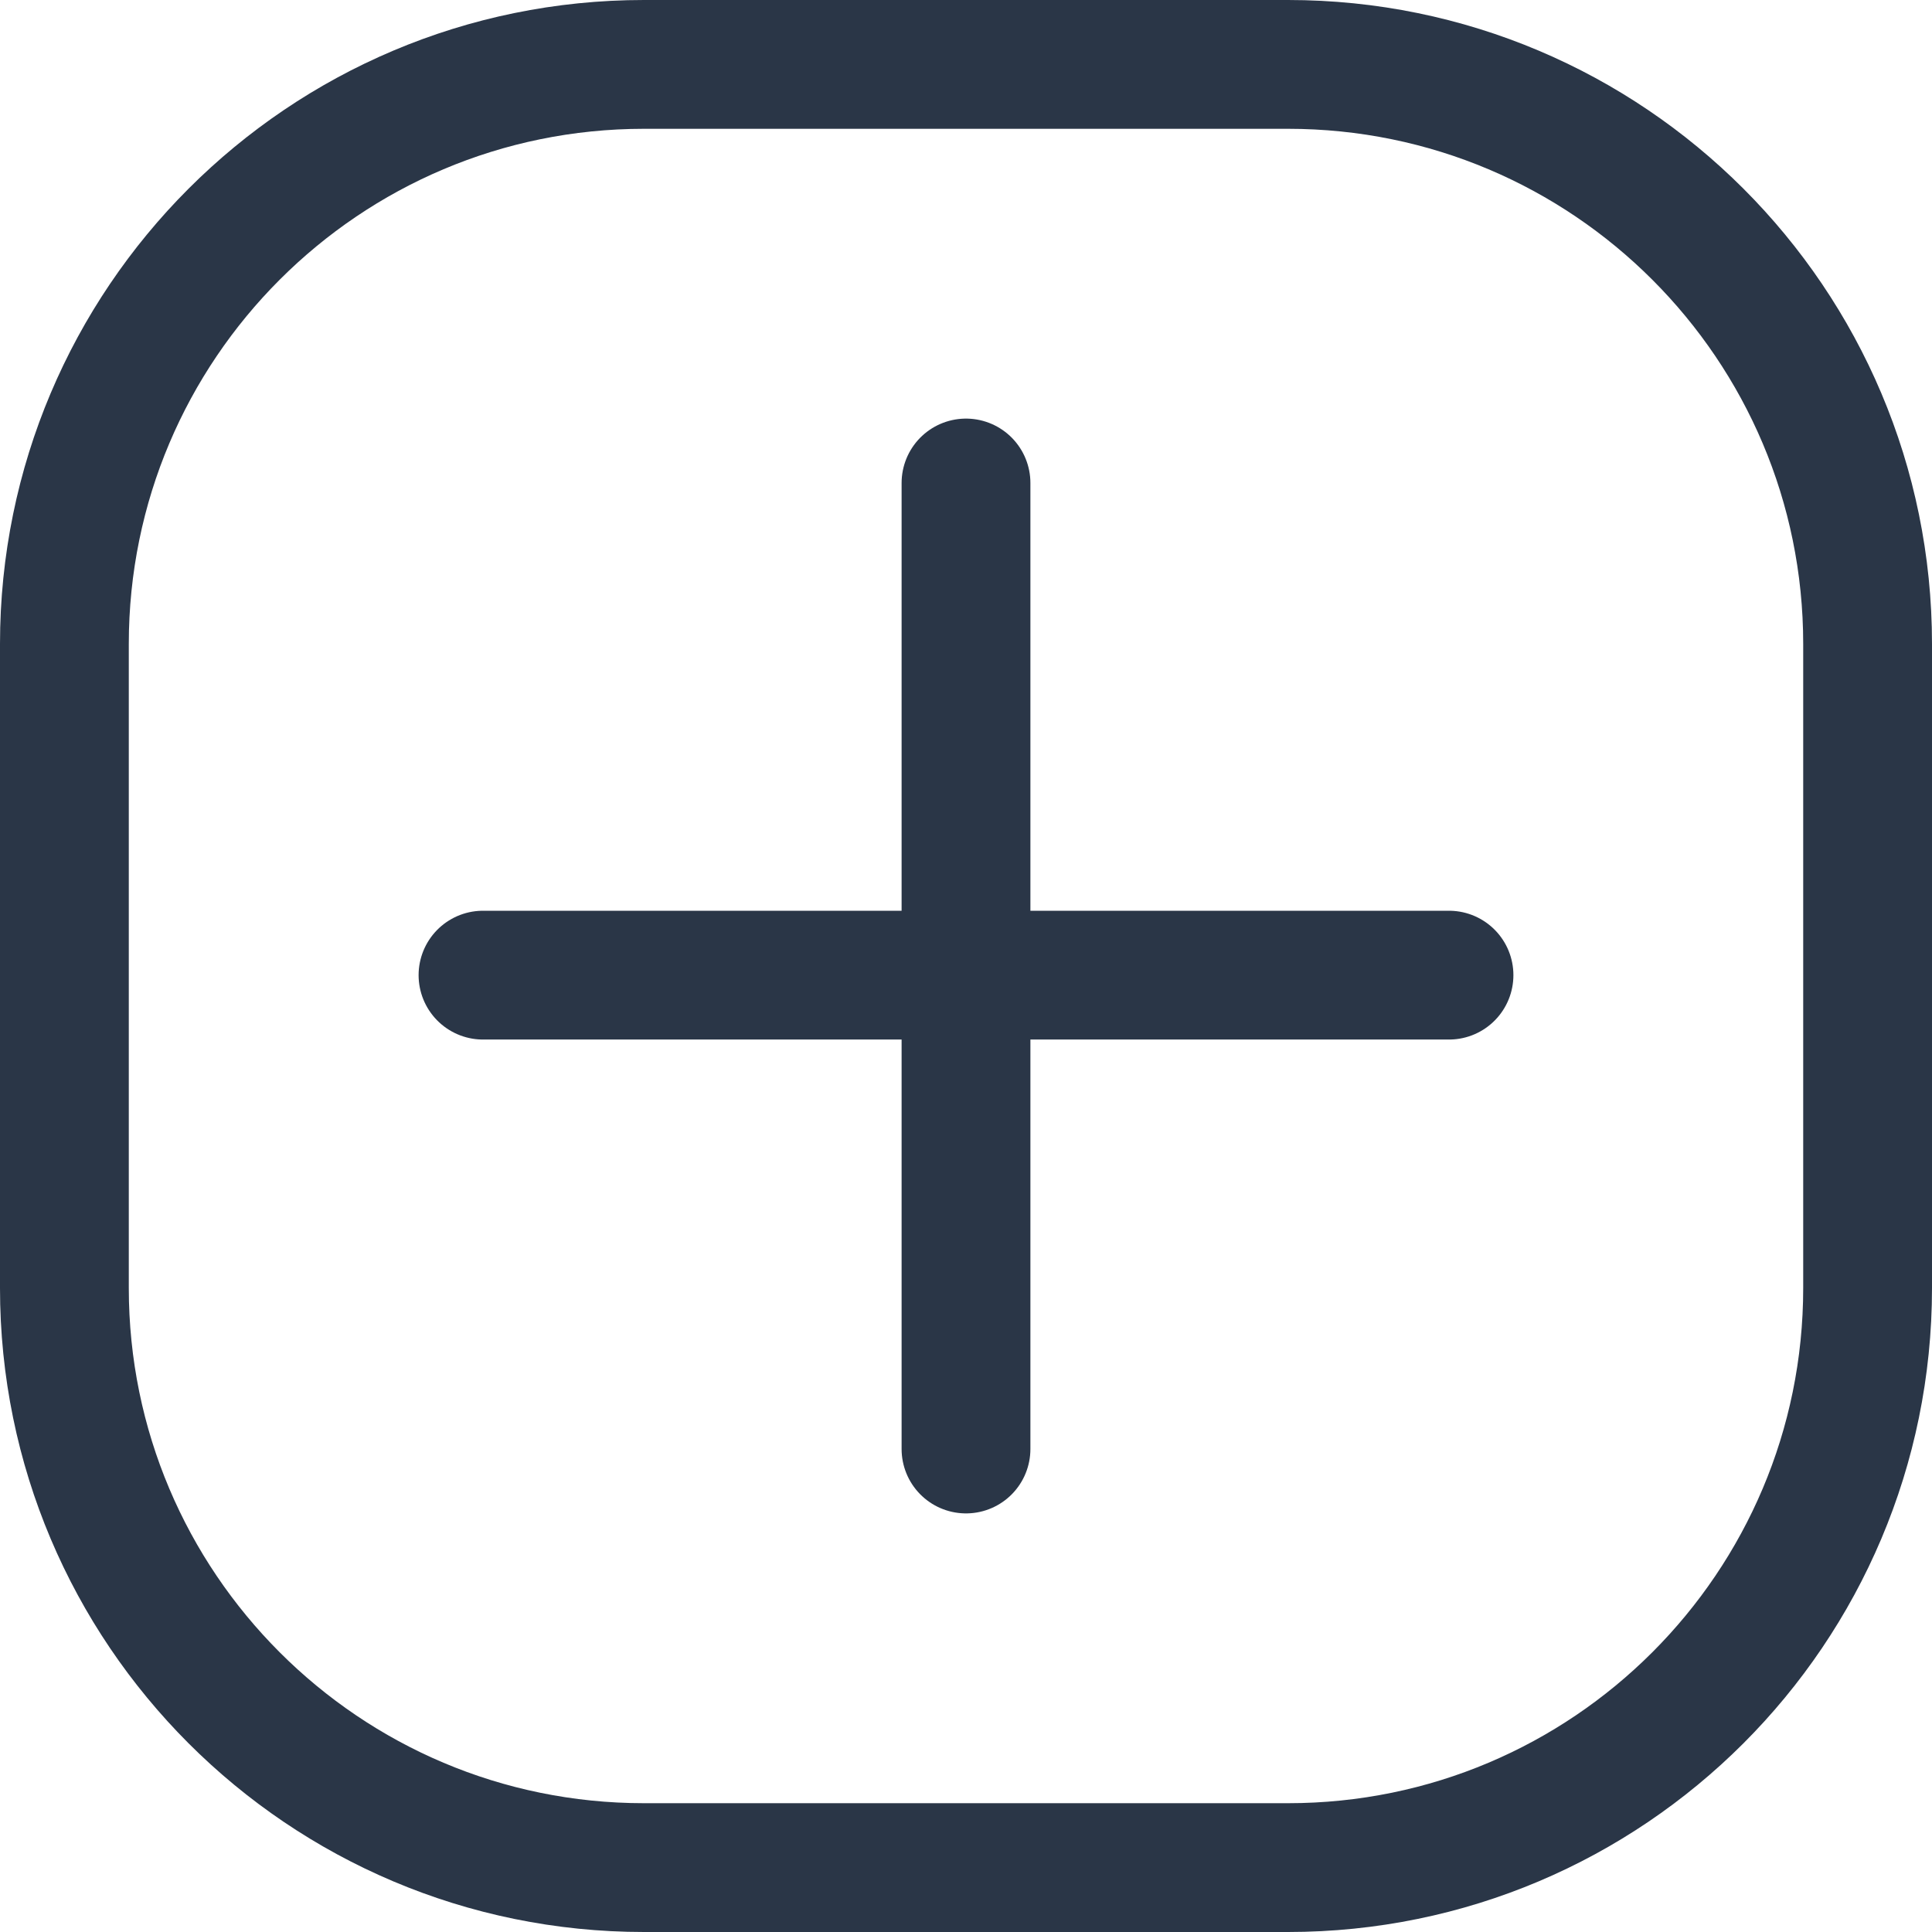
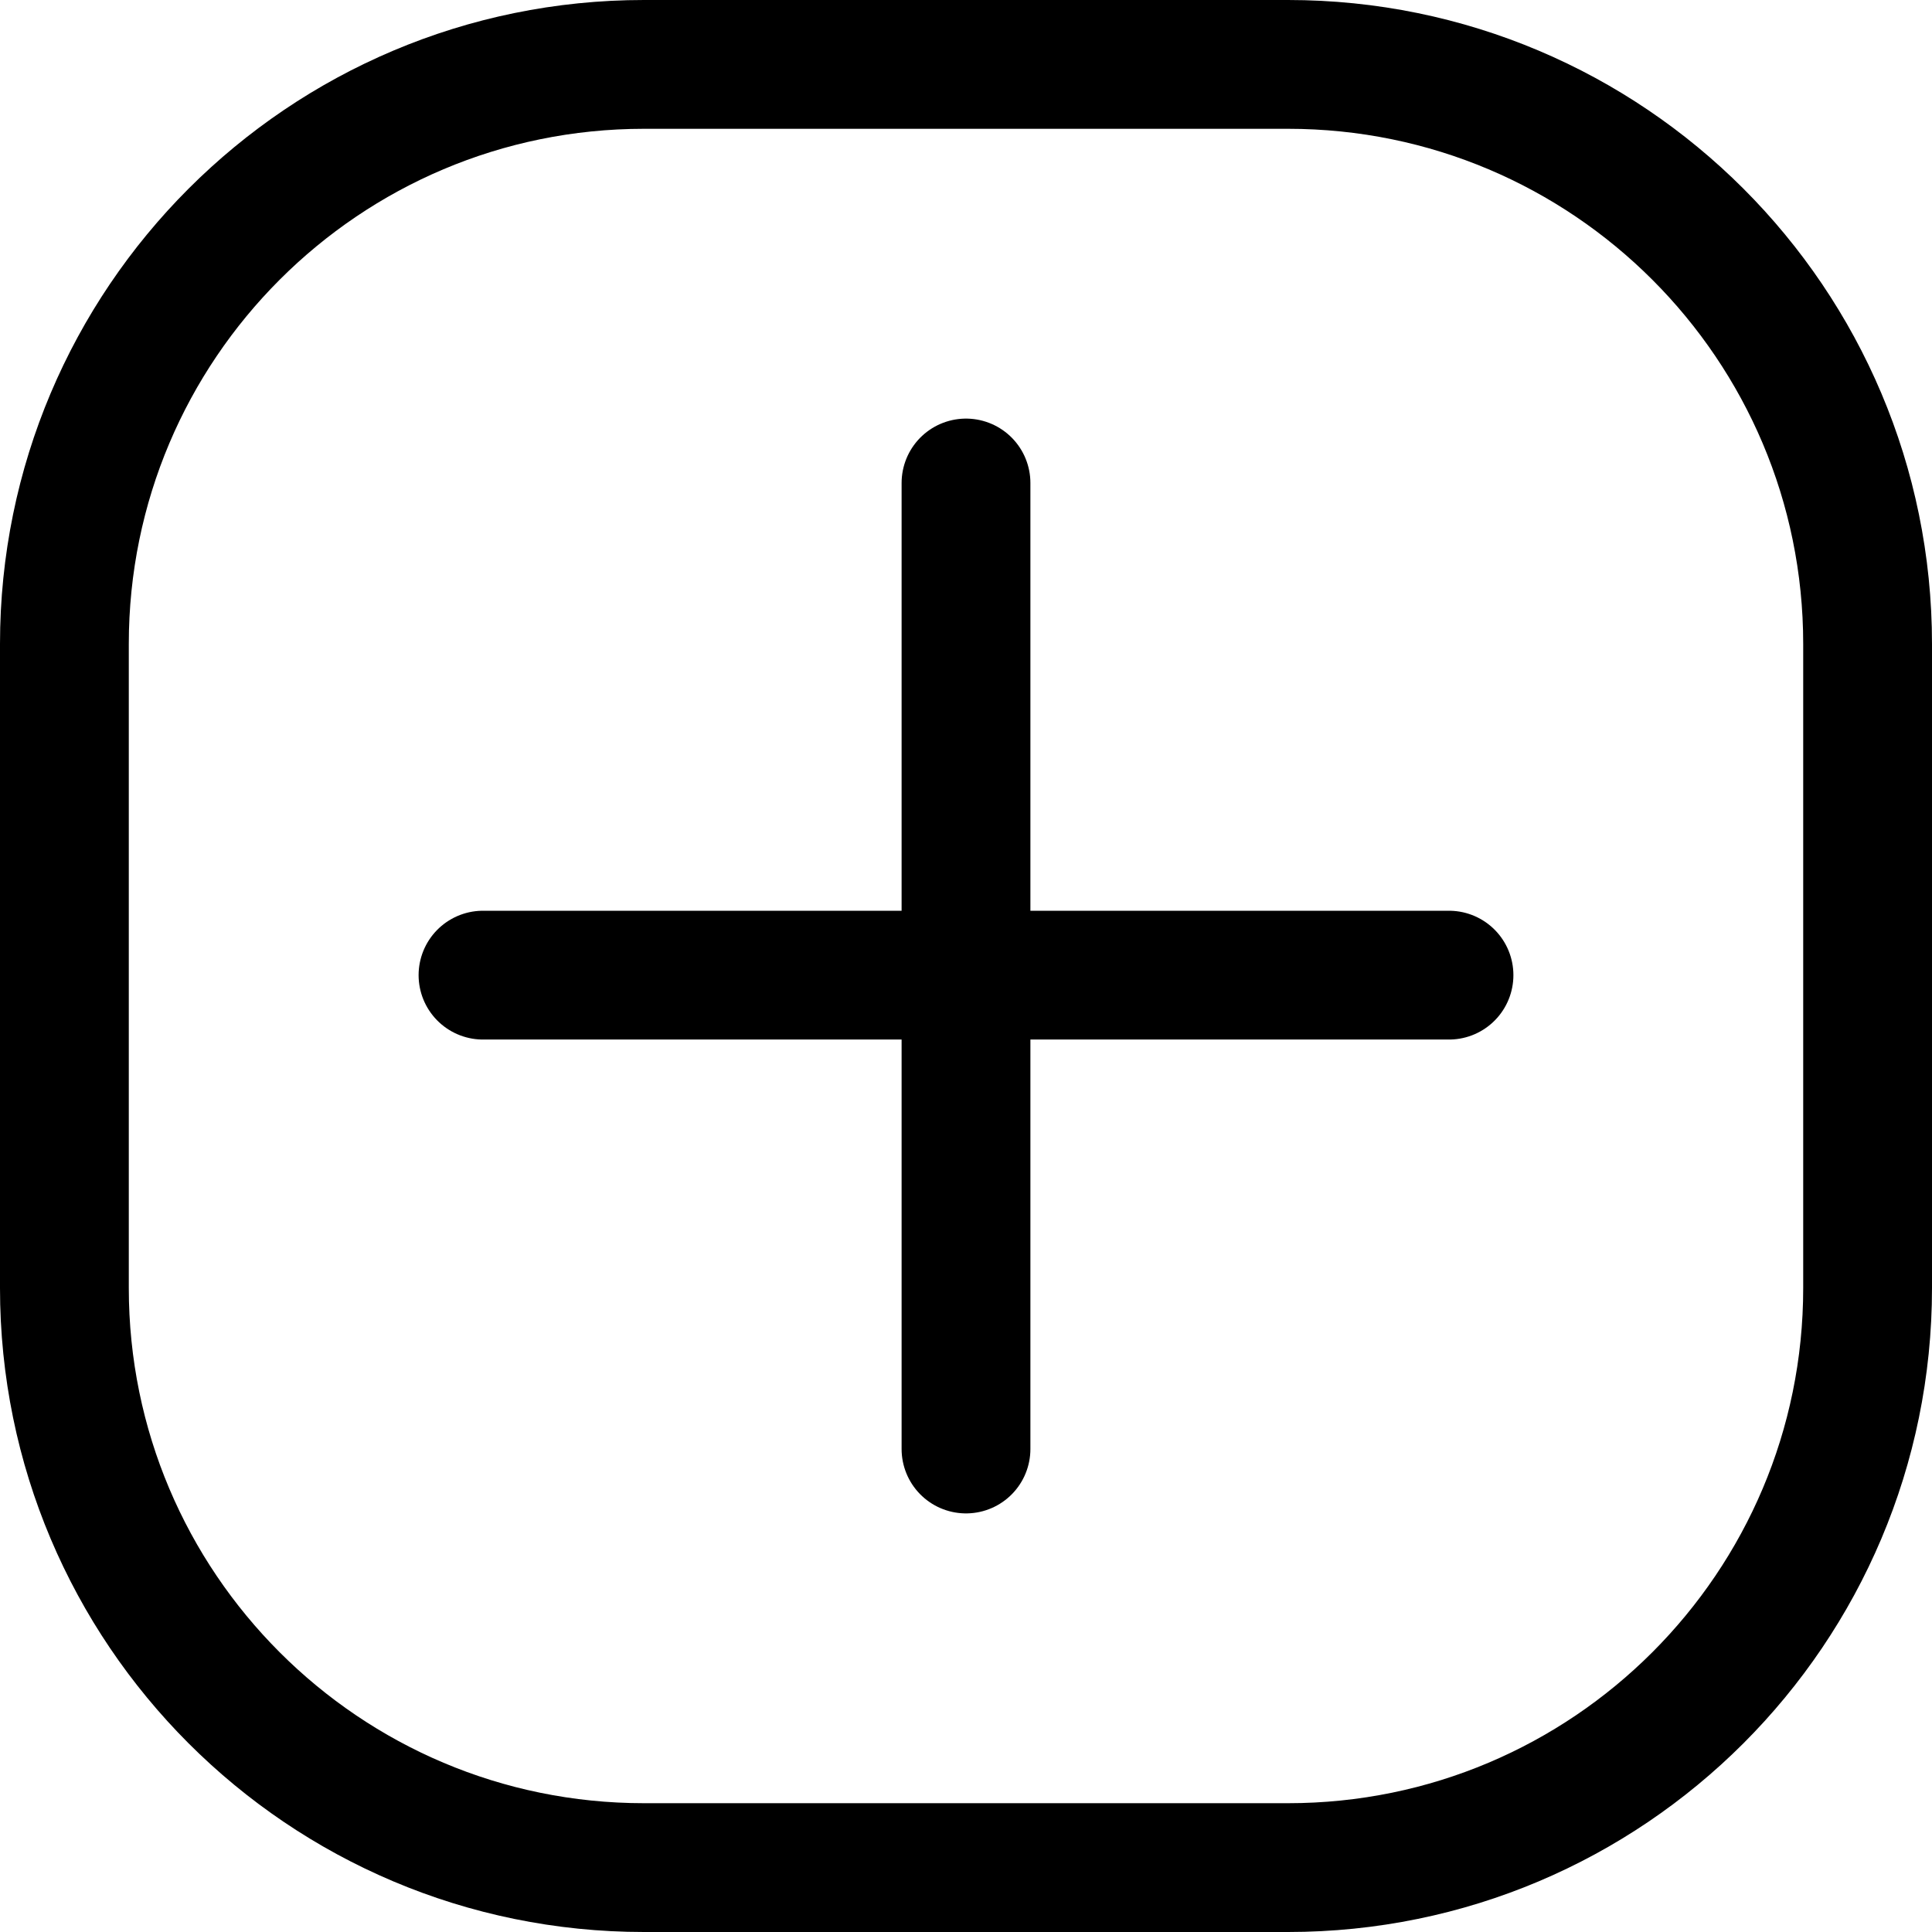
<svg xmlns="http://www.w3.org/2000/svg" width="30" height="30" viewBox="0 0 30 30" fill="none">
-   <path d="M15 7.5V22.5" stroke="#2A3647" stroke-width="2" stroke-linecap="round" />
-   <path d="M22.5 15.142L7.5 15.142" stroke="#2A3647" stroke-width="2" stroke-linecap="round" />
-   <rect x="1" y="1" width="28" height="28" rx="9" stroke="#2A3647" stroke-width="2" />
+   <path d="M15 7.5V22.5" stroke="currentColor" stroke-width="2" stroke-linecap="round" />
+   <path d="M22.5 15.142L7.5 15.142" stroke="currentColor" stroke-width="2" stroke-linecap="round" />
+   <rect x="1" y="1" width="28" height="28" rx="9" stroke="currentColor" stroke-width="2" />
</svg>
